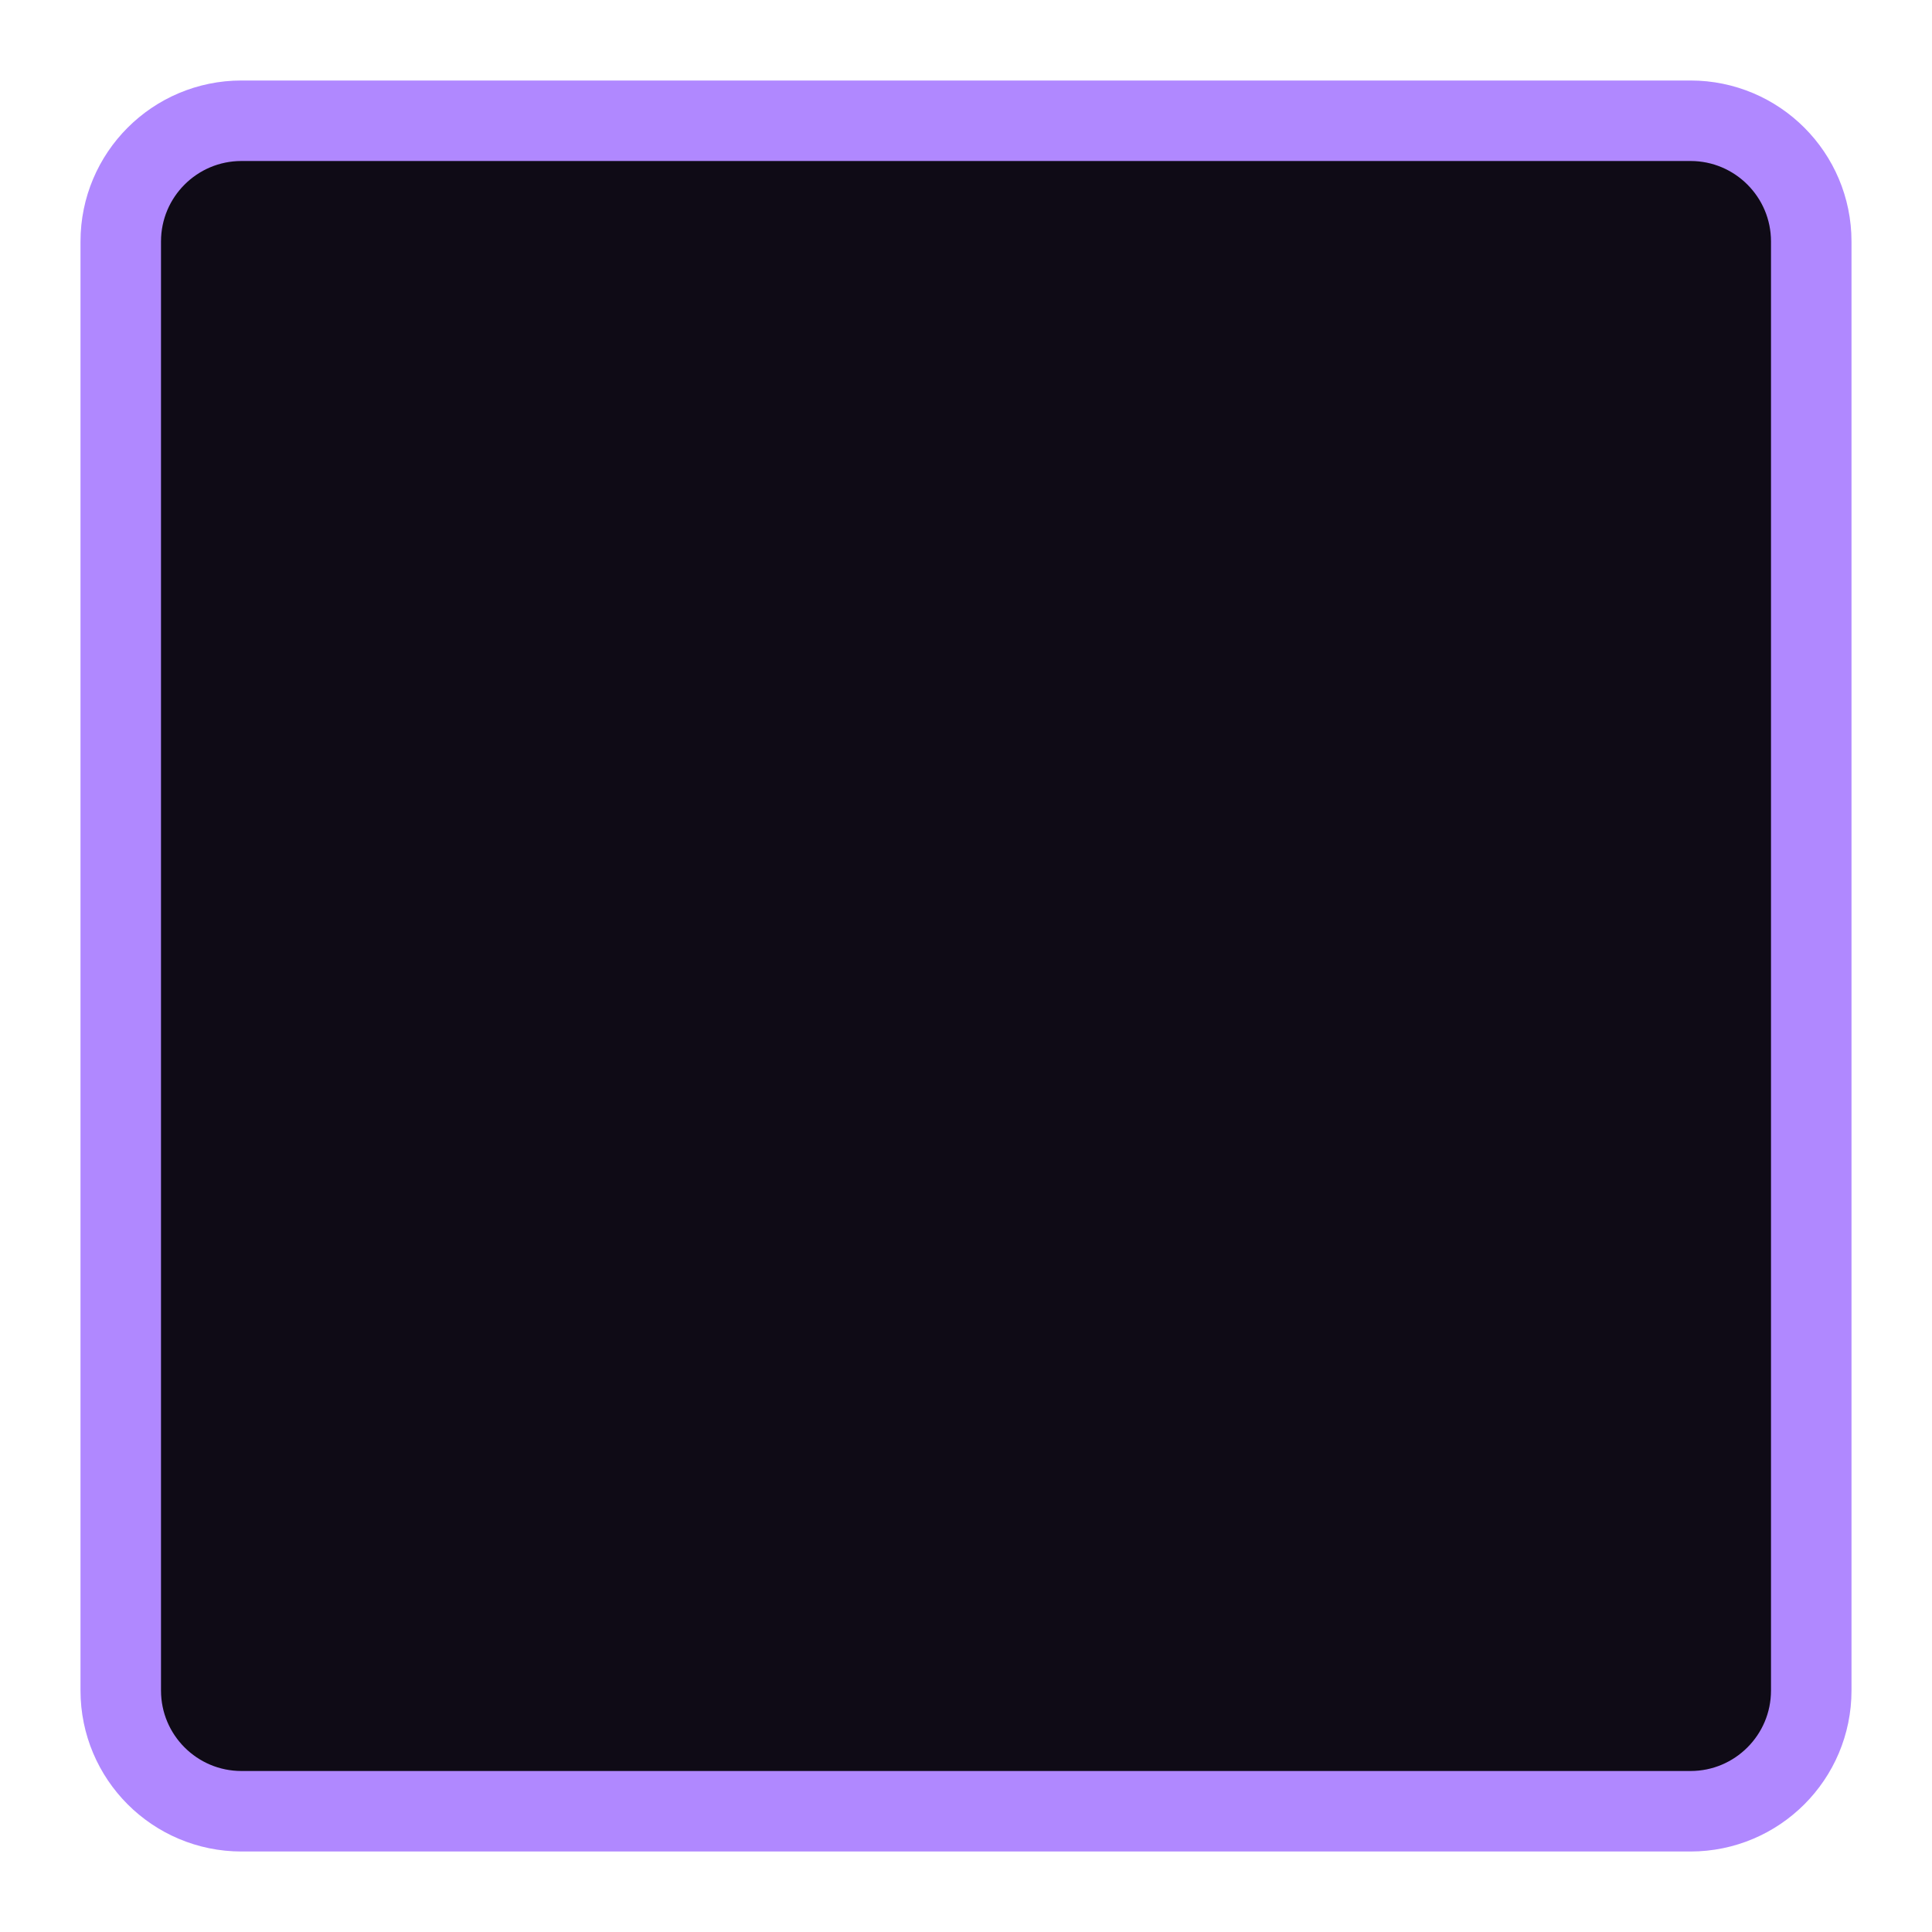
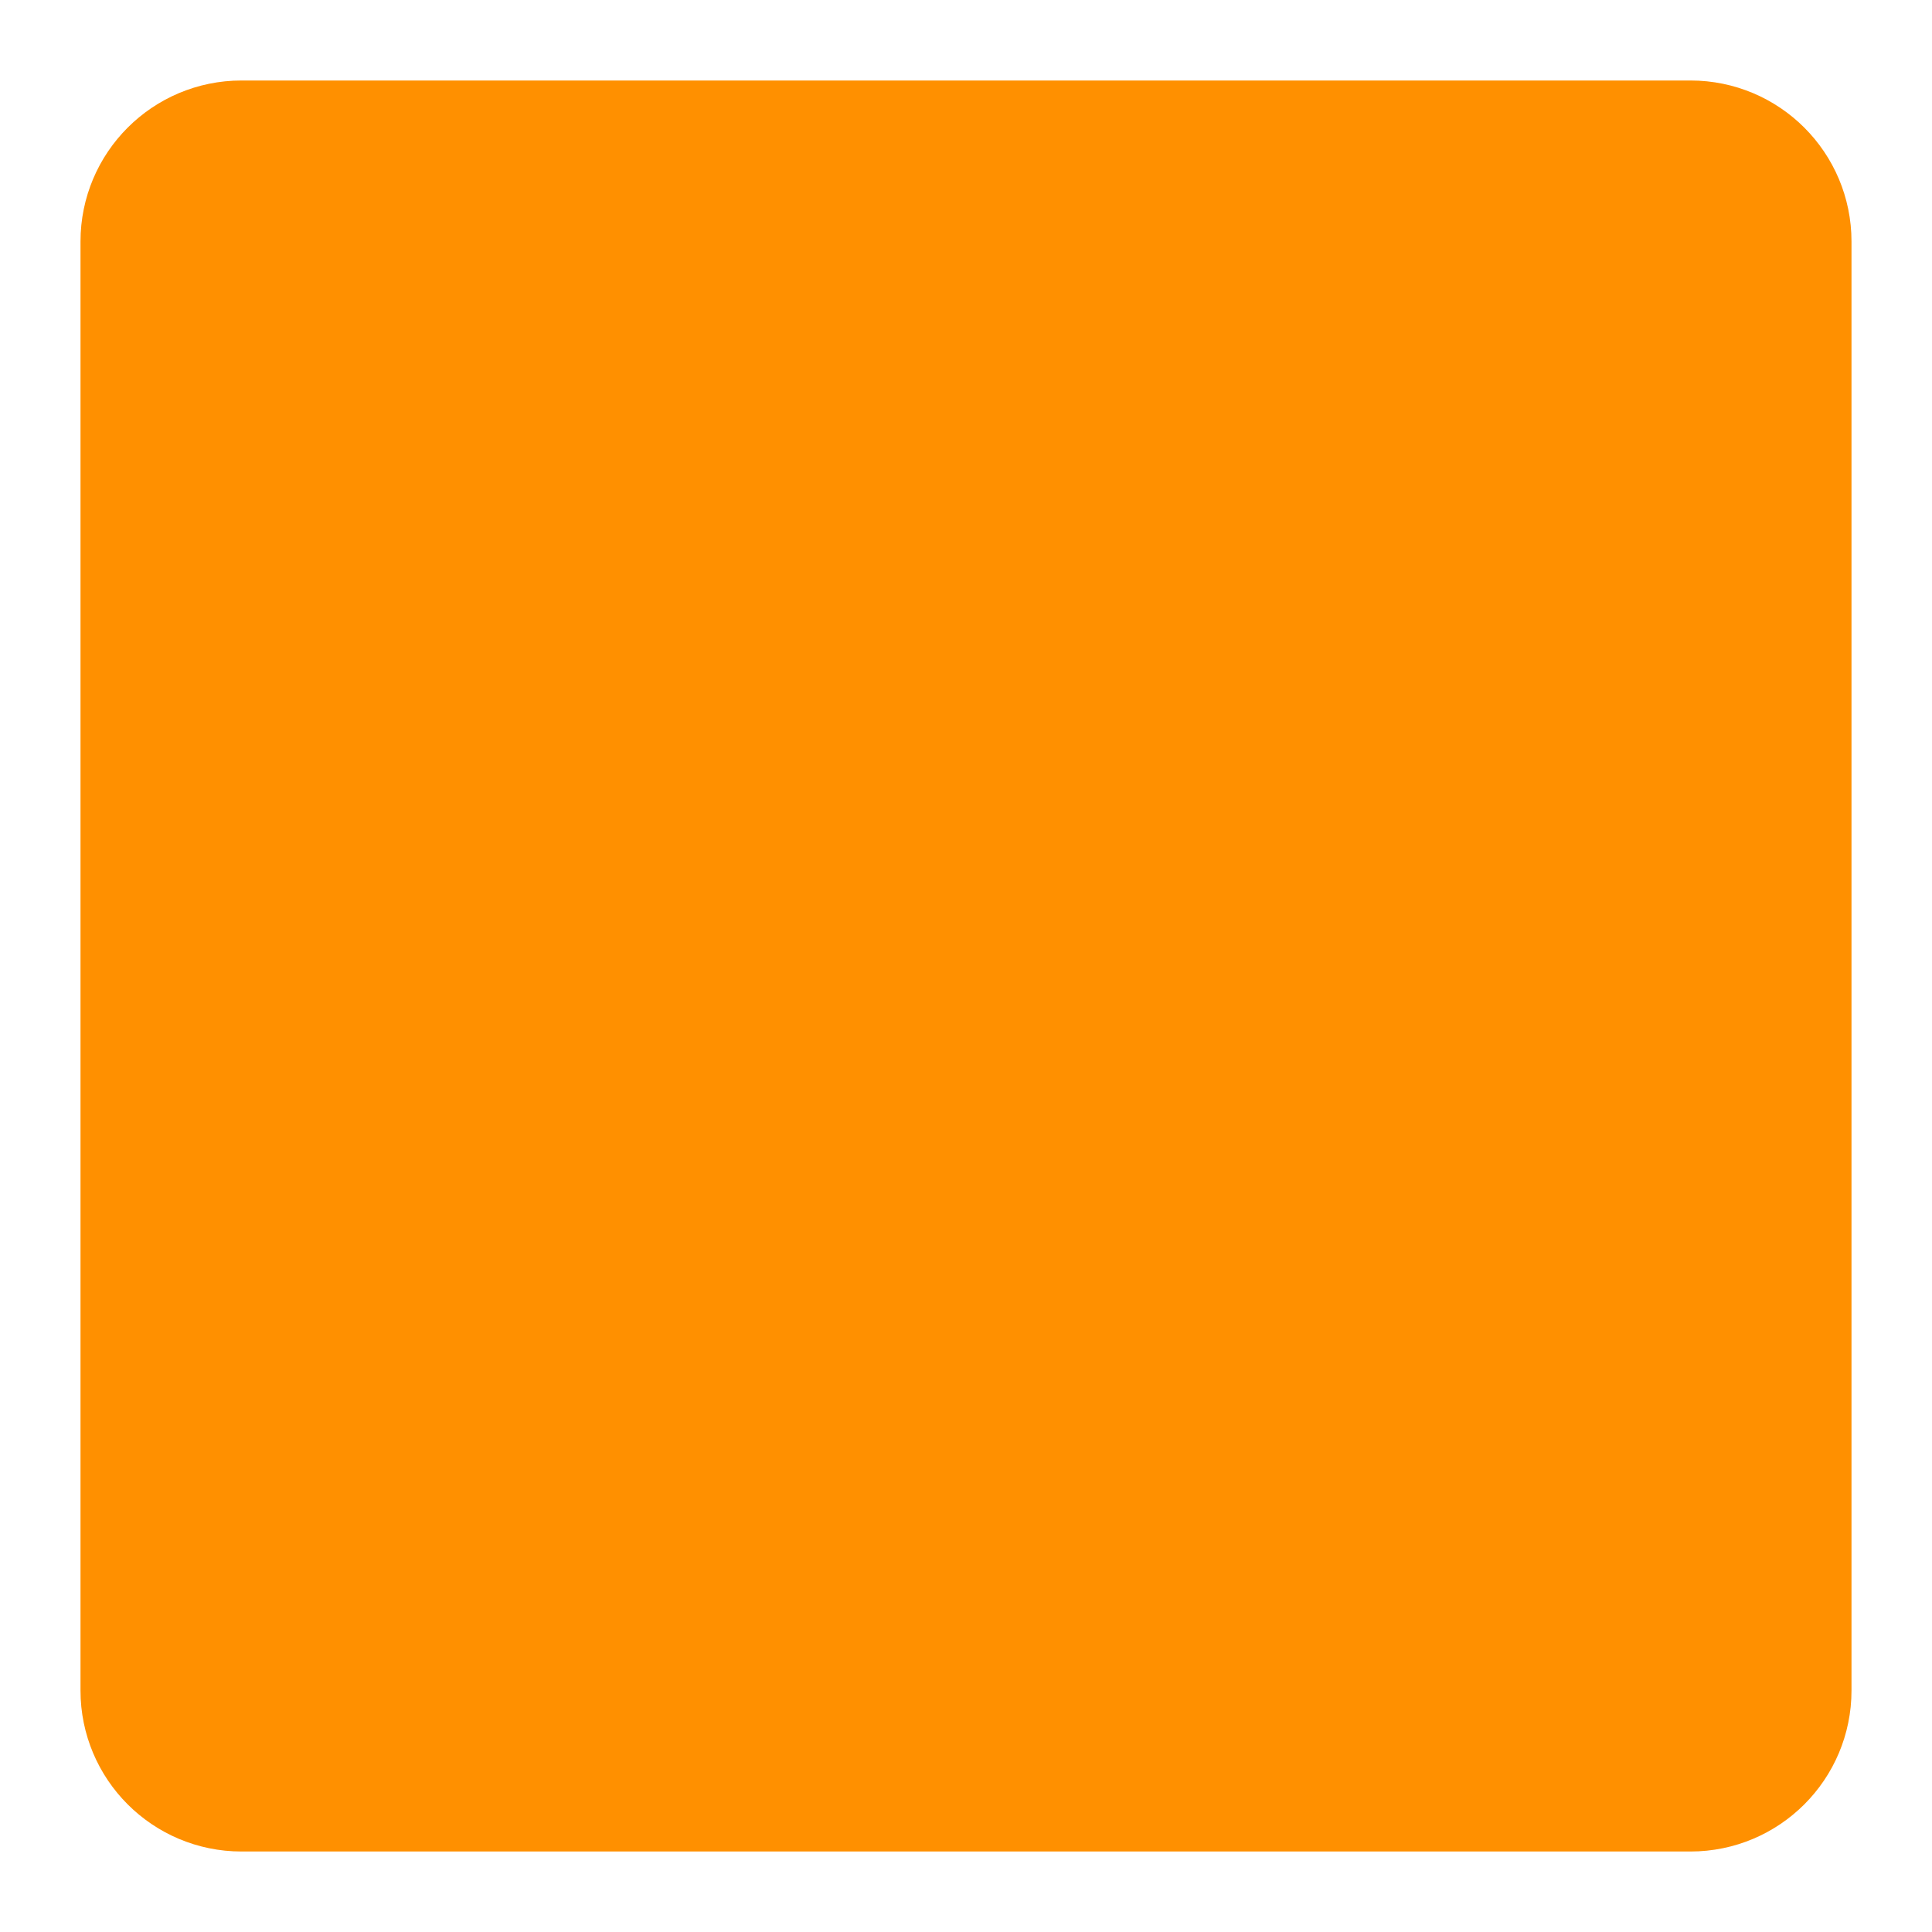
<svg xmlns="http://www.w3.org/2000/svg" width="24" height="24" viewBox="0 0 24 24" fill="none">
-   <rect x="1.5" y="1.5" width="21" height="21" rx="1.5" fill="#0F0B16" />
-   <rect x="1.5" y="1.5" width="21" height="21" rx="1.5" stroke="#B088FF" />
+   <rect x="1.5" y="1.5" width="21" height="21" rx="1.5" fill="#FF9000" />
+   <rect x="1.5" y="1.5" width="21" height="21" rx="1.5" stroke="#FF9000" />
</svg>
